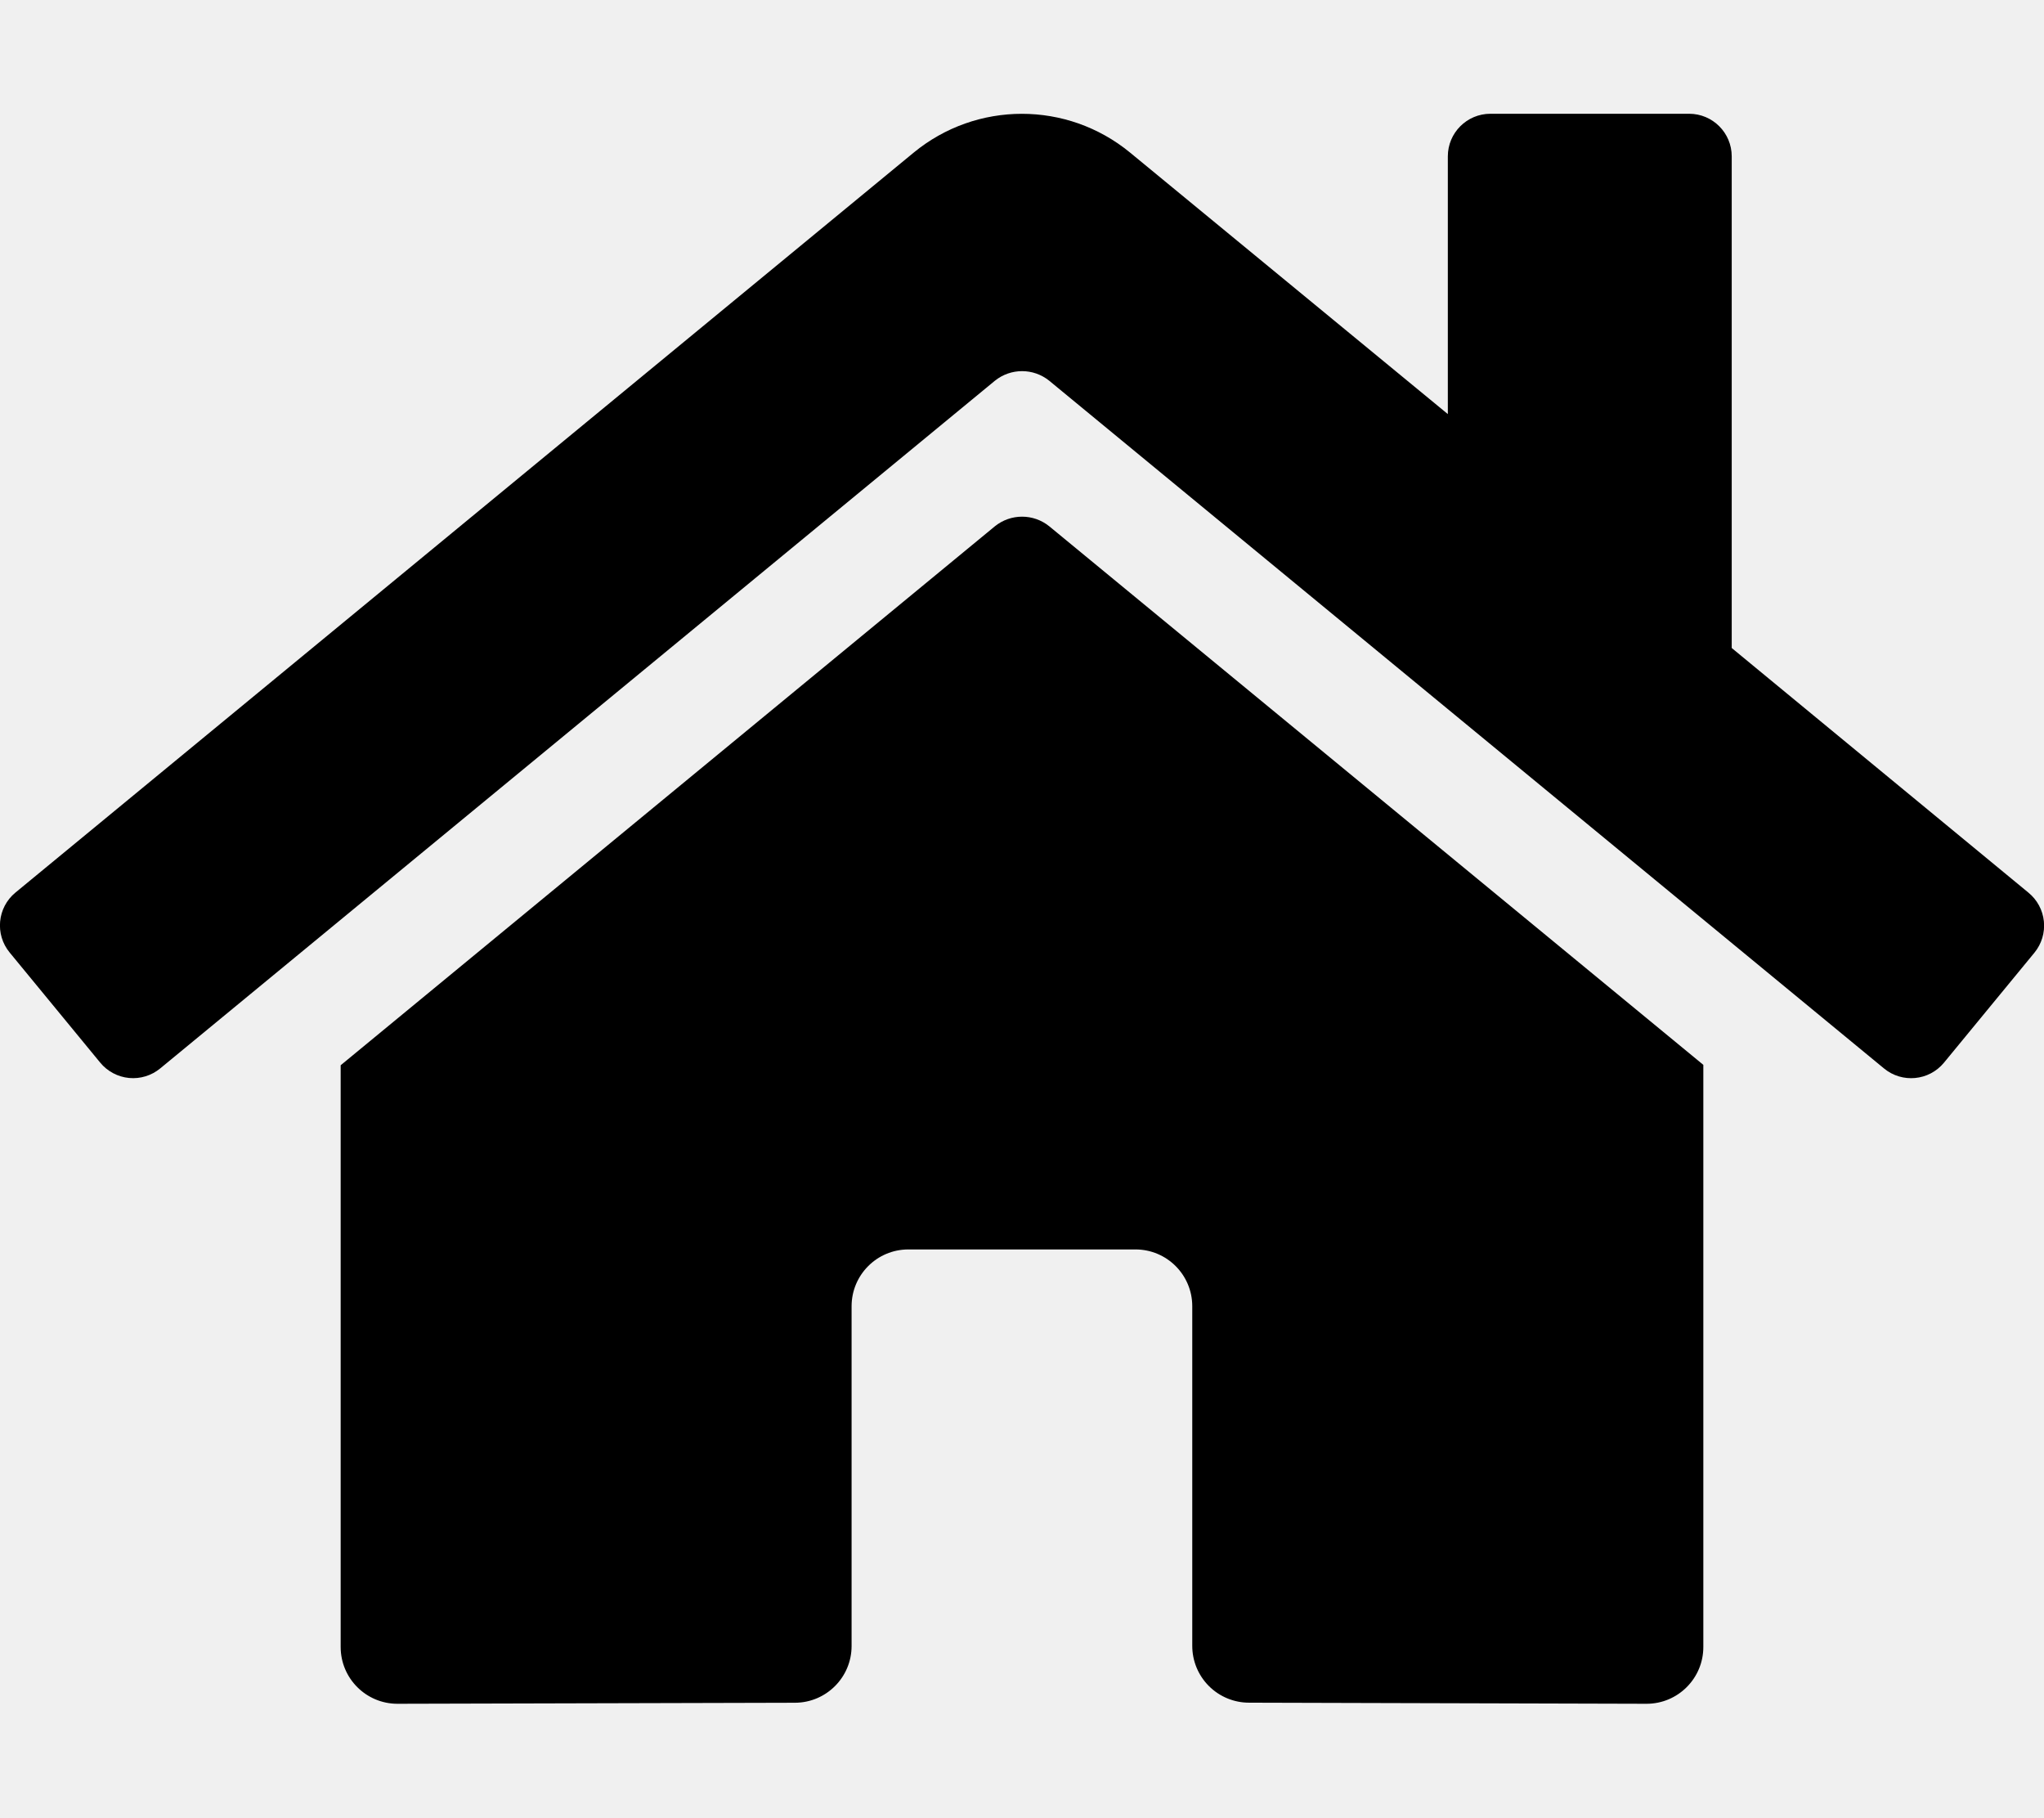
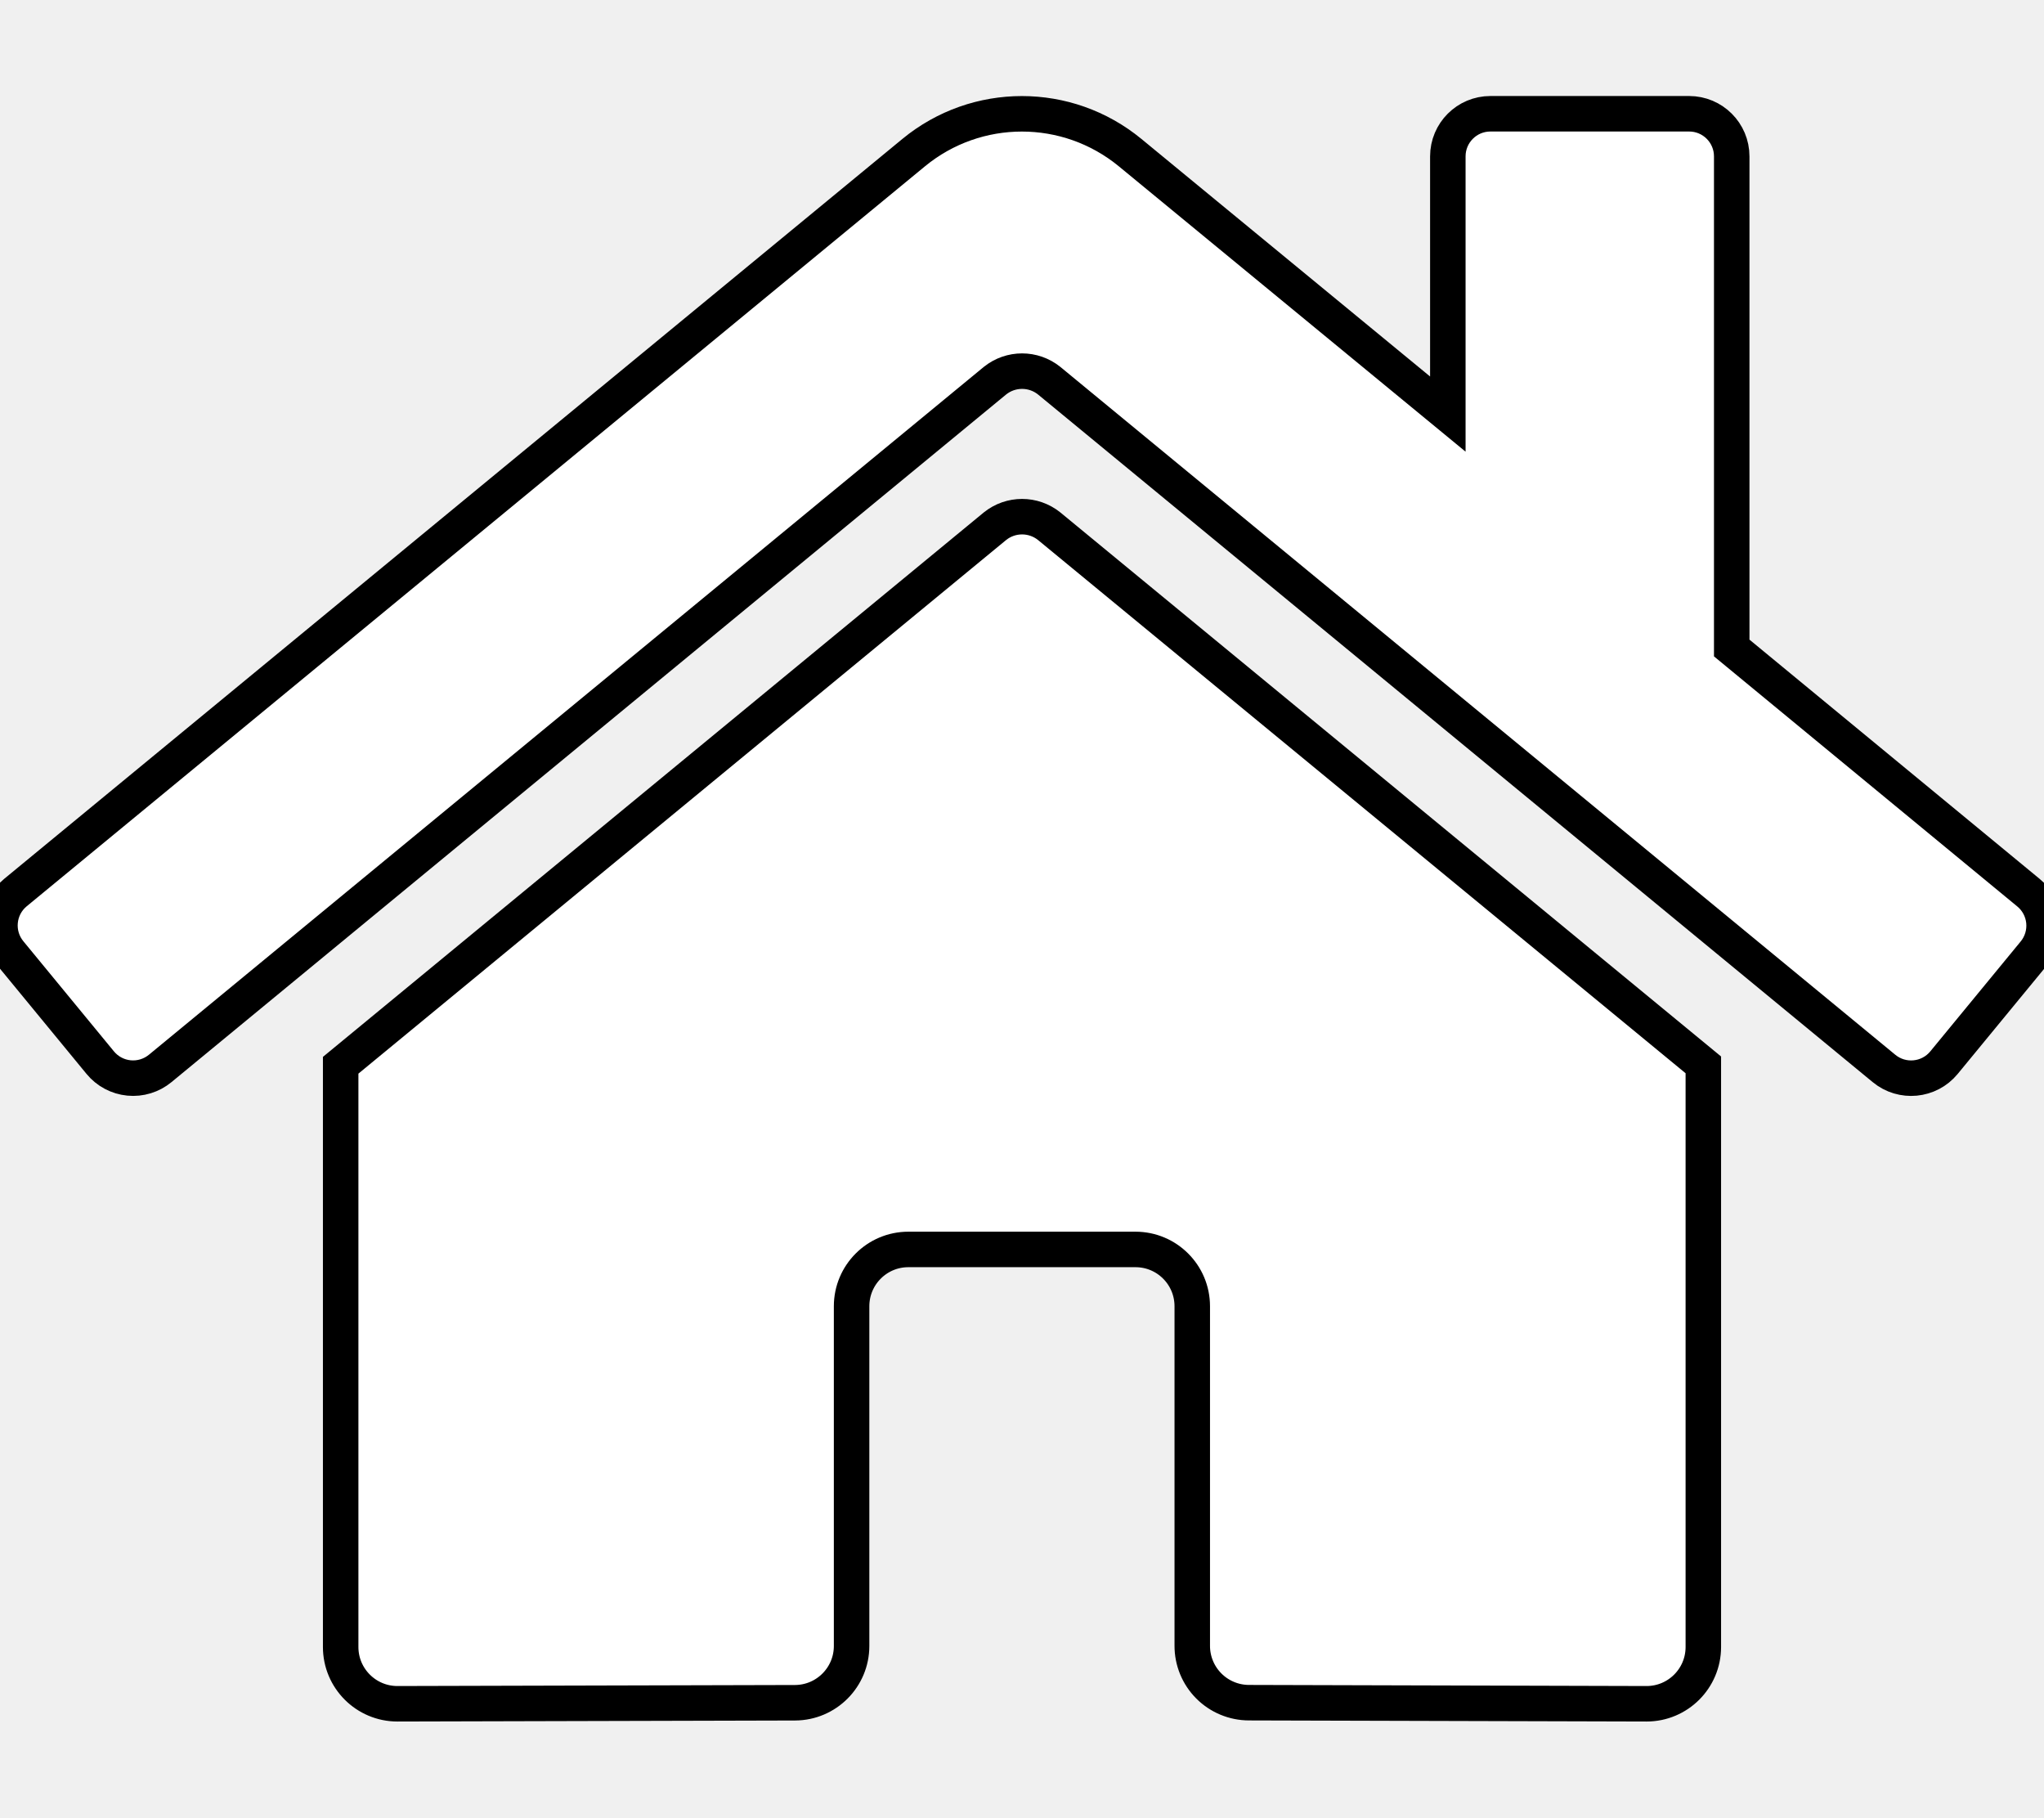
<svg xmlns="http://www.w3.org/2000/svg" viewBox="0 0 576 512">
-   <path d="M280.37 148.26L96 300.11V464a16 16 0 0 0 16 16l112.06-.29a16 16 0 0 0 15.92-16V368a16 16 0 0 1 16-16h64a16 16 0 0 1 16 16v95.64a16 16 0 0 0 16 16.05L464 480a16 16 0 0 0 16-16V300L295.67 148.26a12.19 12.19 0 0 0-15.3 0zM571.6 251.47L488 182.56V44.05a12 12 0 0 0-12-12h-56a12 12 0 0 0-12 12v72.61L318.47 43a48 48 0 0 0-61 0L4.34 251.47a12 12 0 0 0-1.6 16.9l25.5 31A12 12 0 0 0 45.15 301l235.22-193.74a12.19 12.19 0 0 1 15.3 0L530.9 301a12 12 0 0 0 16.9-1.6l25.5-31a12 12 0 0 0-1.7-16.93z" />
+   <style>
+ path {
+     fill:white;
+     stroke:black;
+     stroke-width: 10px;
+ }
+ path:active {
+     fill:black;
+ 
+ }
+   </style>
+   <path class="icons" d="M280.37 148.26L96 300.11V464a16 16 0 0 0 16 16l112.06-.29a16 16 0 0 0 15.92-16V368a16 16 0 0 1 16-16h64a16 16 0 0 1 16 16v95.64a16 16 0 0 0 16 16.05L464 480a16 16 0 0 0 16-16V300L295.67 148.26a12.19 12.19 0 0 0-15.3 0zM571.6 251.47L488 182.56V44.05a12 12 0 0 0-12-12h-56a12 12 0 0 0-12 12v72.61L318.47 43a48 48 0 0 0-61 0L4.34 251.47a12 12 0 0 0-1.6 16.9l25.5 31A12 12 0 0 0 45.15 301l235.22-193.74a12.19 12.19 0 0 1 15.3 0L530.9 301a12 12 0 0 0 16.9-1.6l25.5-31a12 12 0 0 0-1.7-16.93z" />
</svg>
